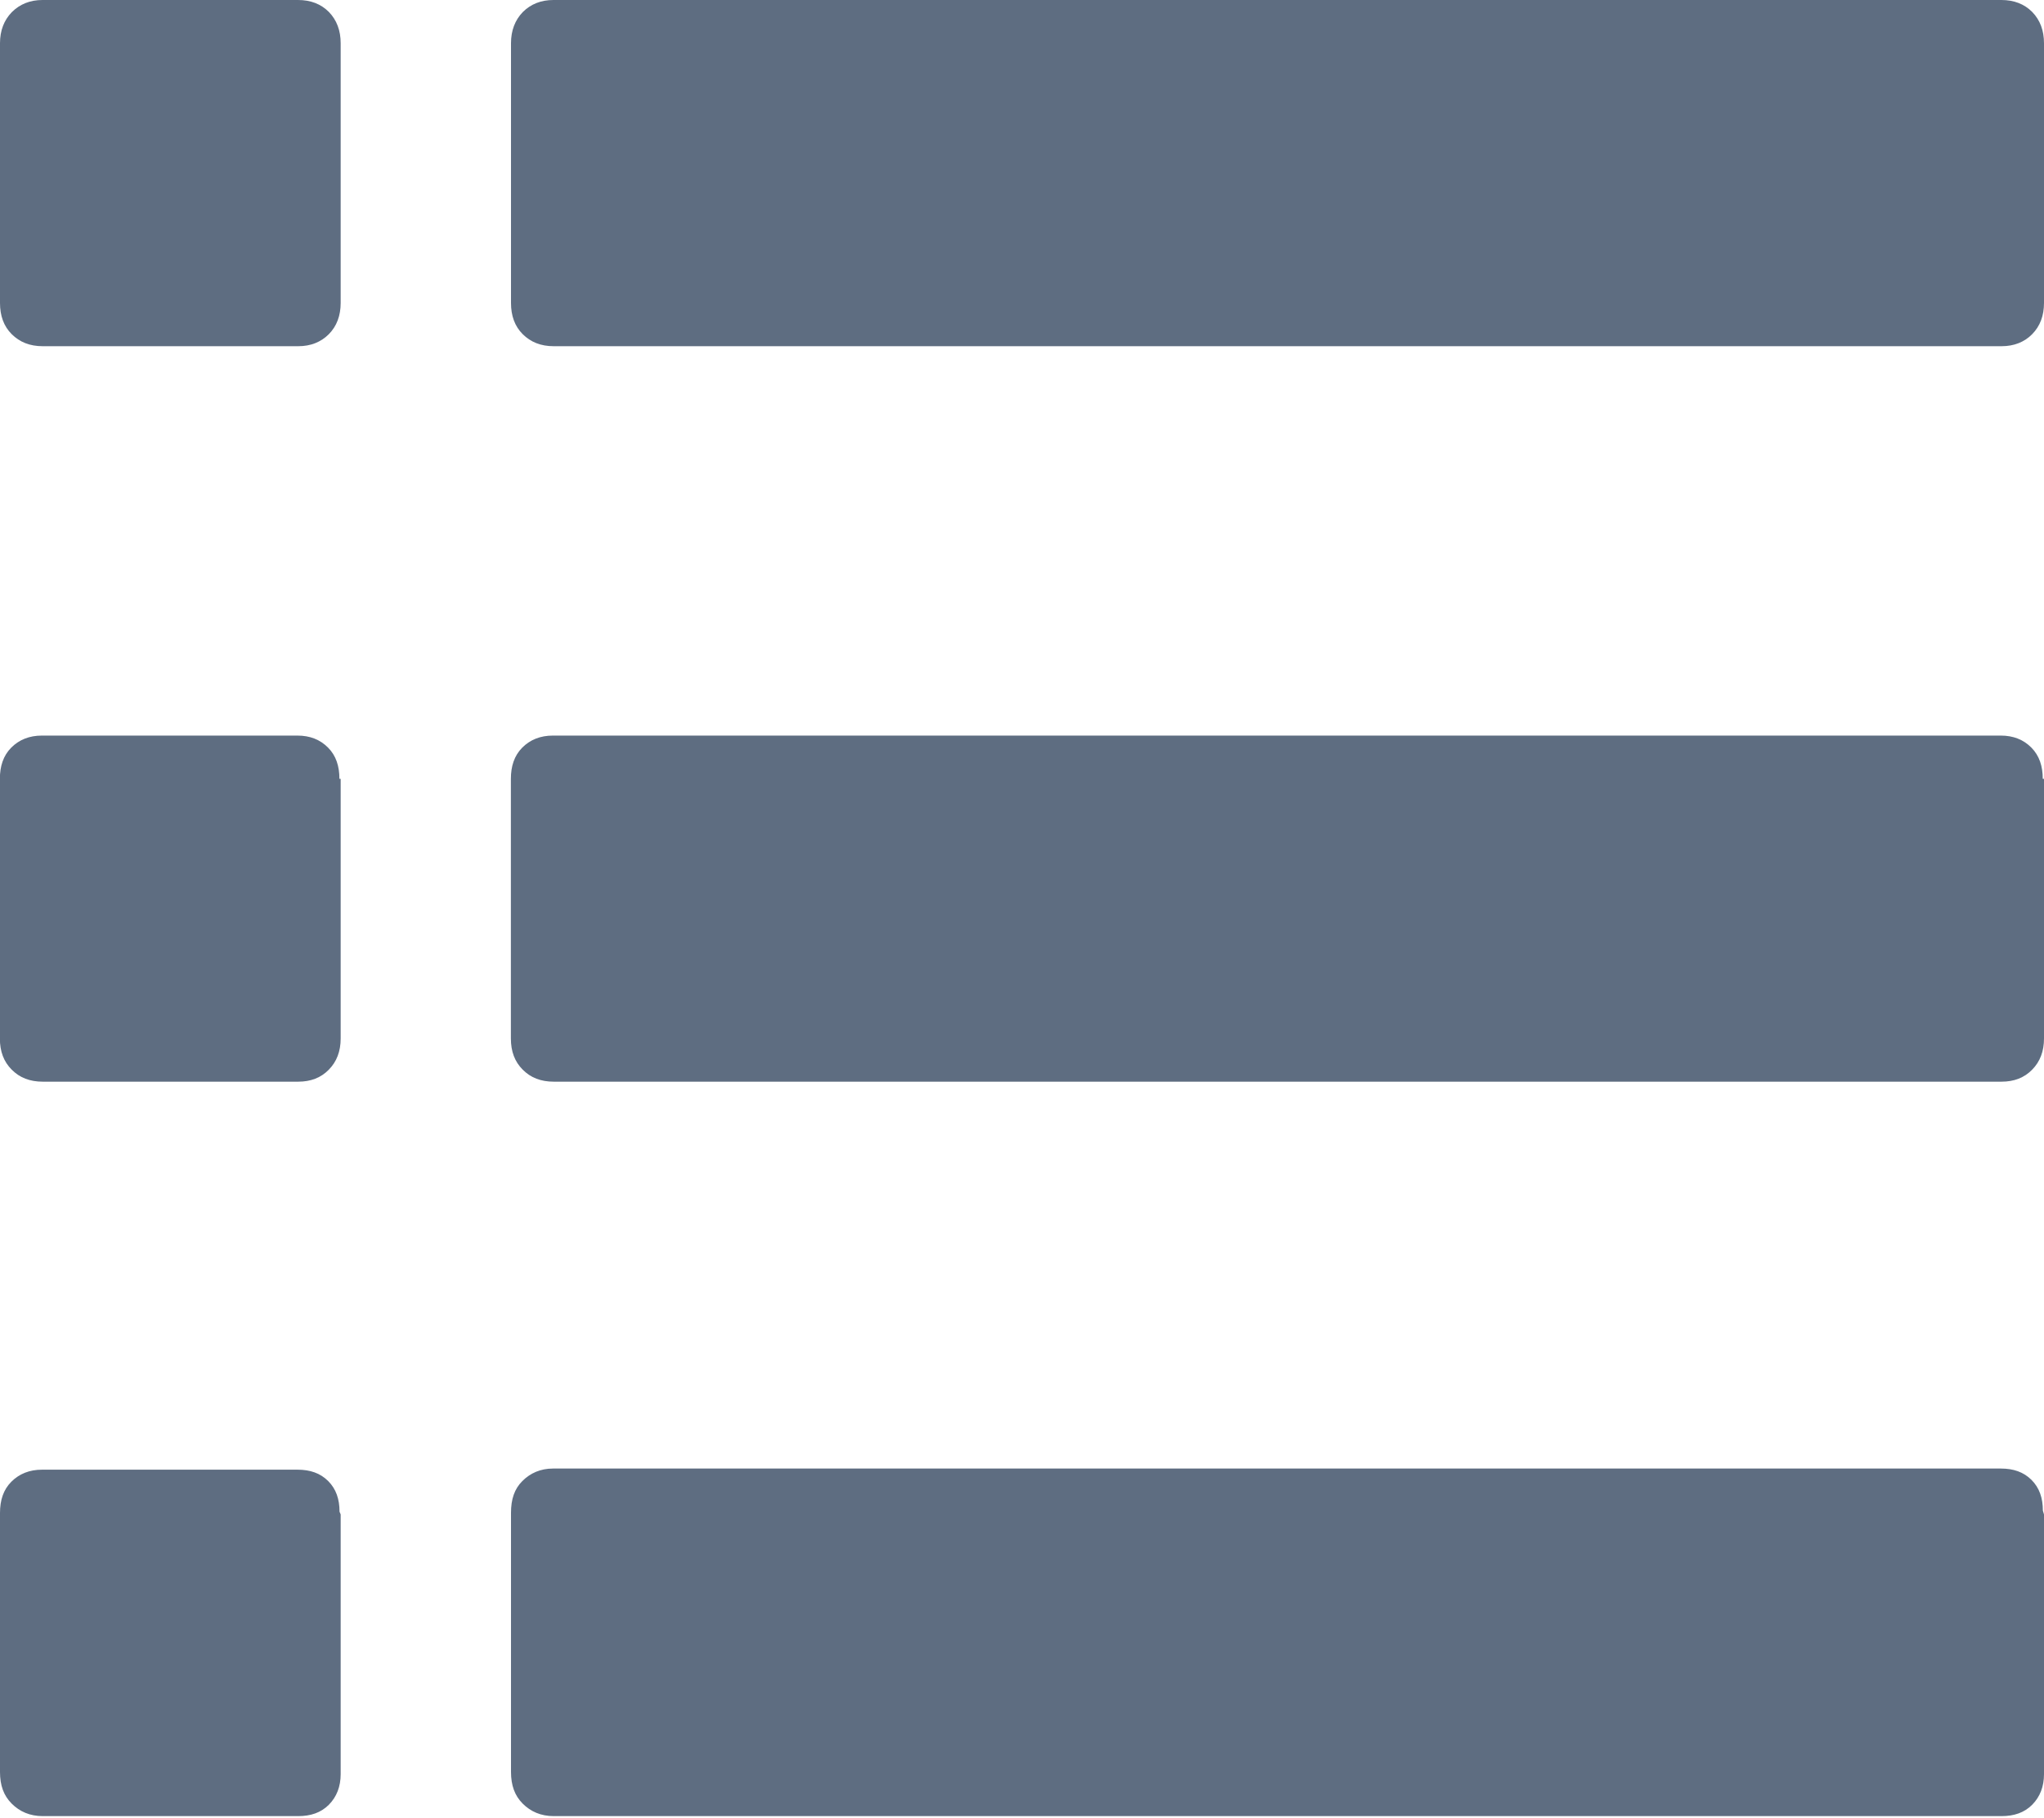
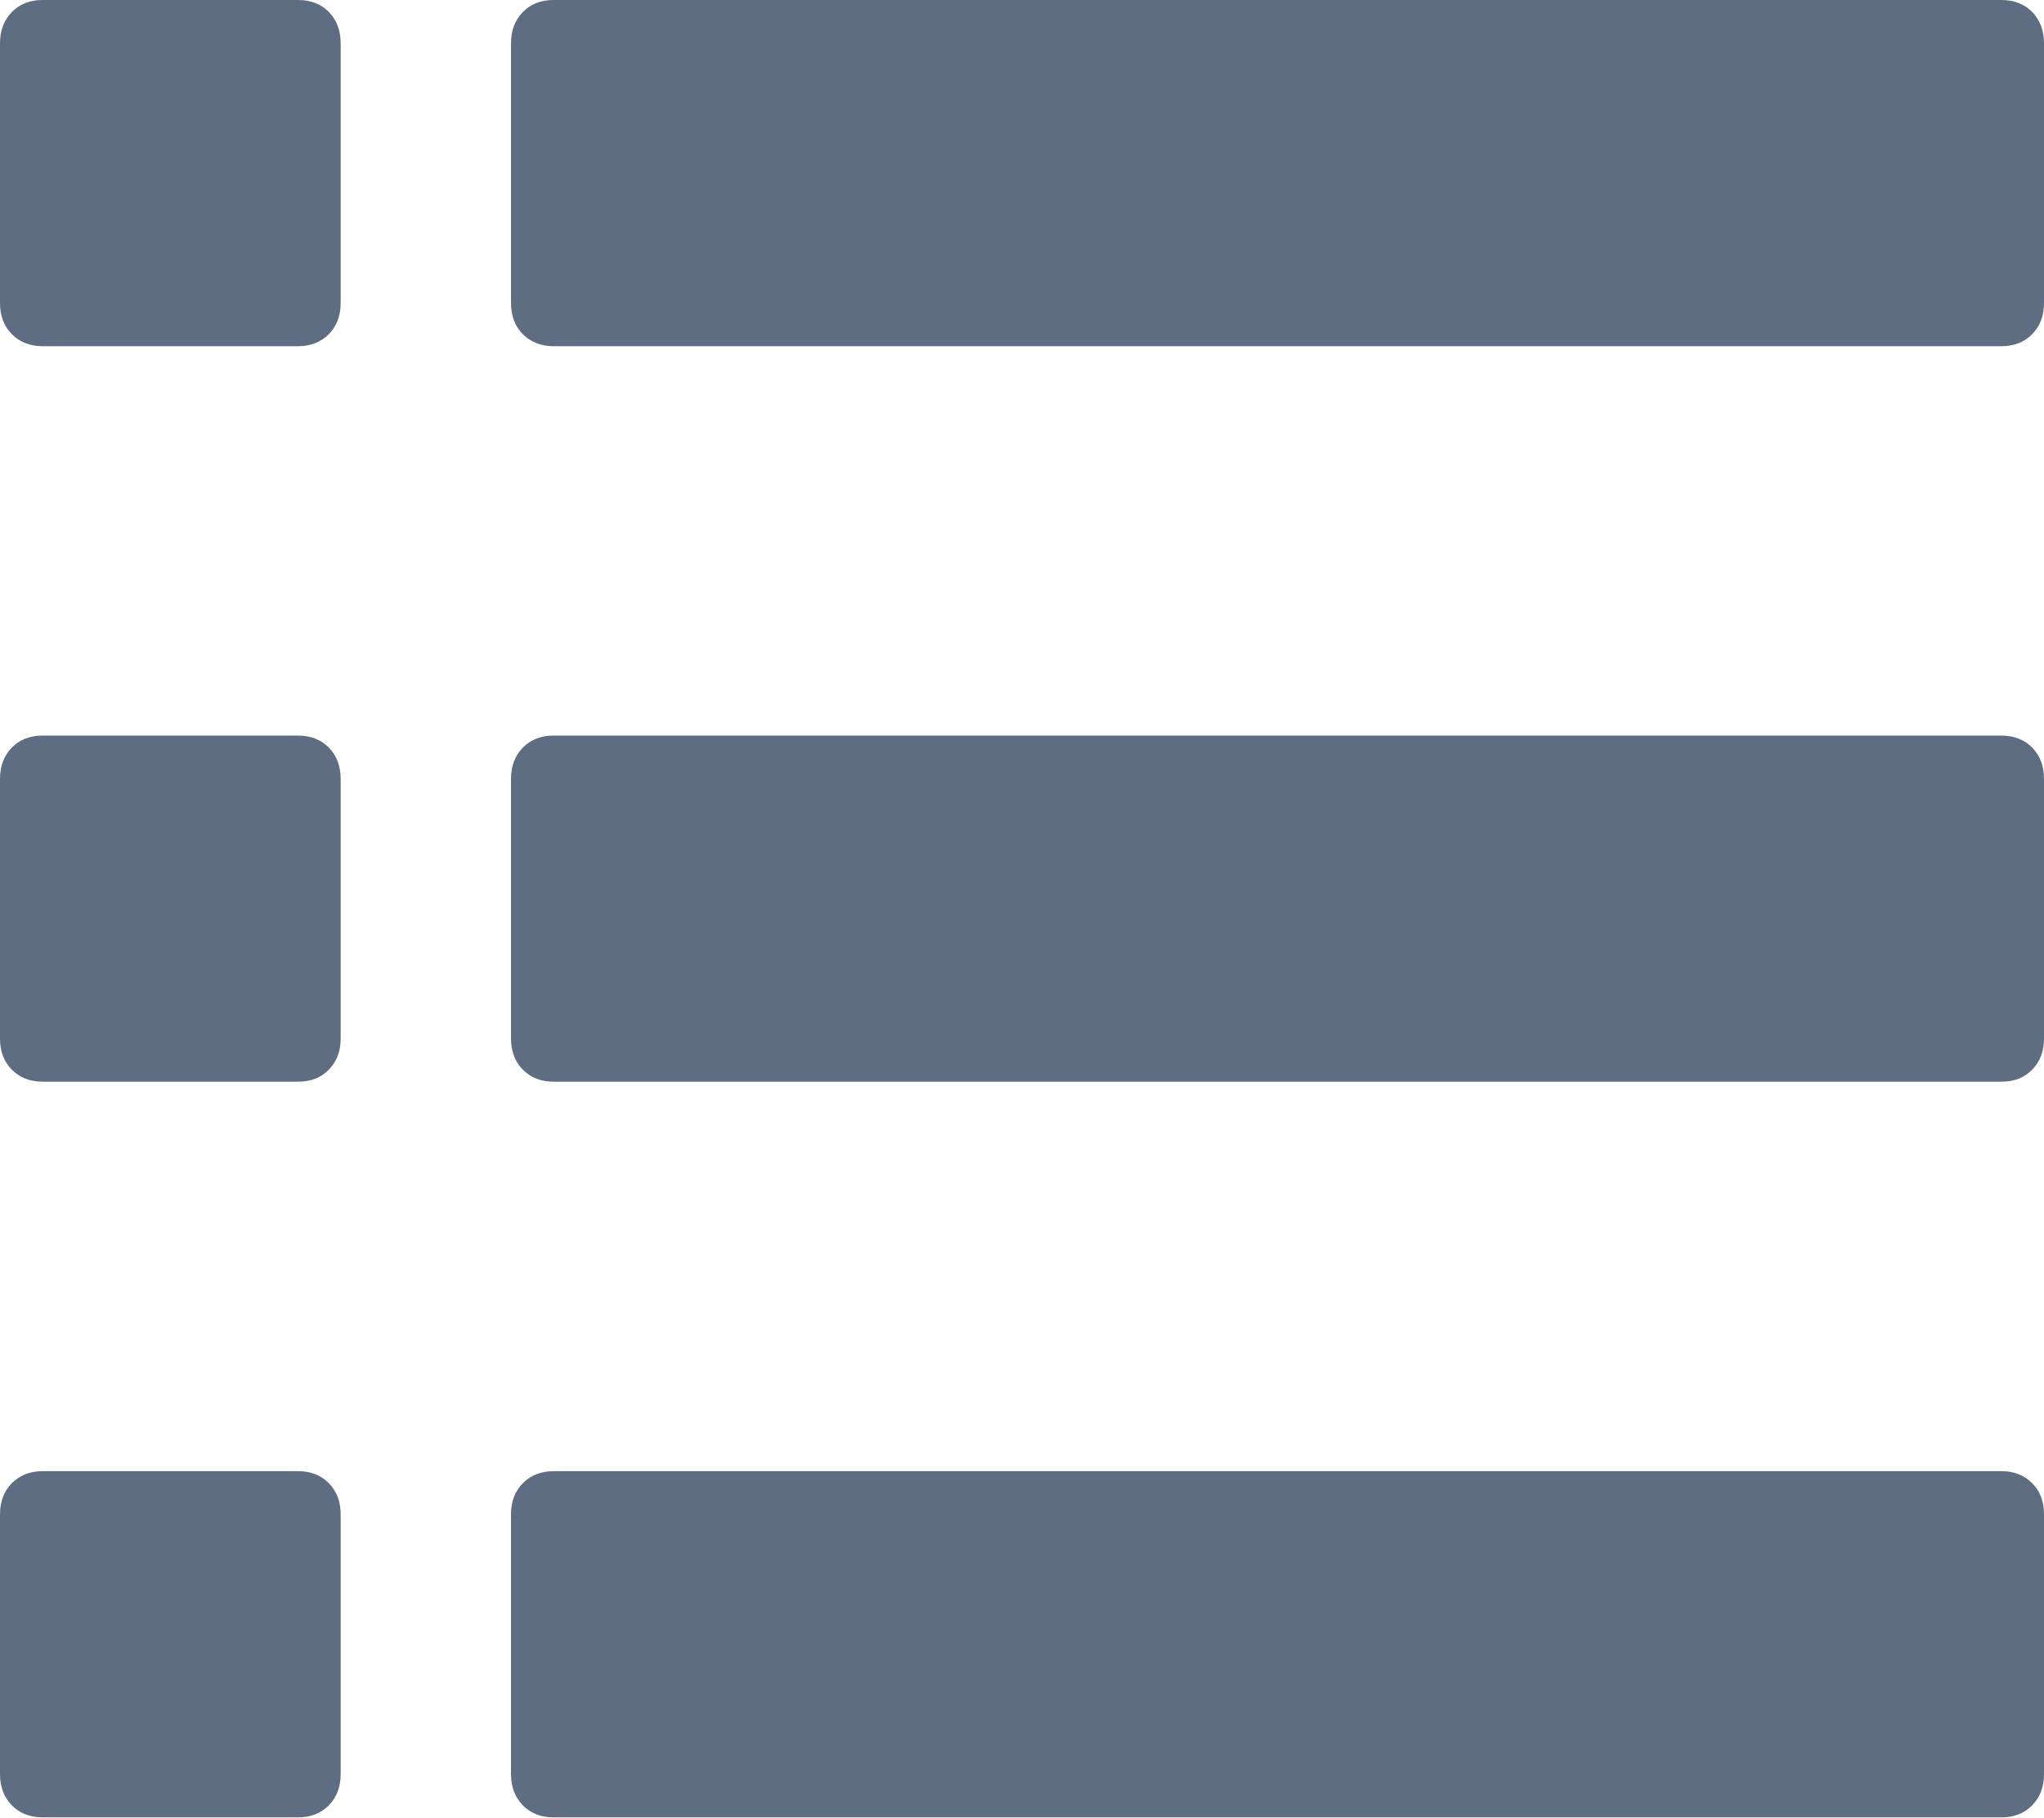
- <svg xmlns="http://www.w3.org/2000/svg" width="18" height="16" viewBox="0 0 18 16">
-   <path fill="#5E6D81" d="M3 .38v2.287c0 .113-.035.205-.104.275-.07.07-.16.106-.27.106H.376c-.113 0-.203-.036-.273-.106S0 2.78 0 2.667V.38C0 .27.035.178.104.107.174.037.264 0 .374 0h2.25c.112 0 .202.035.272.105C2.966.177 3 .27 3 .38zm0 6.477v2.286c0 .113-.035.204-.104.274-.07.072-.16.106-.27.106H.376c-.113 0-.203-.035-.273-.106-.07-.07-.104-.16-.104-.274V6.857c0-.112.03-.204.1-.275.07-.07.16-.106.27-.106h2.25c.11 0 .2.035.27.106.07.07.1.163.1.275zm0 6.476v2.286c0 .11-.035.2-.104.27-.07.07-.16.1-.27.1H.376c-.113 0-.203-.04-.273-.11S0 15.72 0 15.6v-2.28c0-.113.03-.205.1-.275.07-.07.16-.106.27-.106h2.25c.11 0 .2.03.27.1s.1.16.1.27zM18 .38v2.287c0 .113-.035.205-.104.275s-.16.106-.27.106H4.876c-.113 0-.203-.036-.273-.106S4.5 2.78 4.5 2.667V.38c0-.11.035-.203.104-.274.07-.07.16-.106.27-.106h12.75c.112 0 .202.035.272.105.07.072.104.164.104.276zm0 6.477v2.286c0 .113-.035.204-.104.274-.07.072-.16.106-.27.106H4.876c-.113 0-.203-.035-.273-.106-.07-.07-.104-.16-.104-.274V6.857c0-.112.03-.204.1-.275.07-.07.16-.106.27-.106h12.75c.11 0 .2.035.27.106s.1.163.1.275zm0 6.476v2.286c0 .11-.035.2-.104.27-.07.07-.16.1-.27.1H4.876c-.113 0-.203-.04-.273-.11s-.103-.16-.103-.28v-2.28c0-.12.03-.21.1-.28.07-.07.16-.11.27-.11h12.75c.11 0 .2.03.27.1s.1.16.1.27z" />
+ <svg xmlns="http://www.w3.org/2000/svg" version="1.1" x="0px" y="0px" width="18px" height="16px" viewBox="0 0 18 16" enable-background="new 0 0 18 16" xml:space="preserve">
+   <g id="Layer_2">
+ </g>
+   <g id="Layer_1">
+     <g>
+       <path fill="#5E6D81" d="M3,0.381v2.286C3,2.78,2.965,2.872,2.896,2.942c-0.07,0.07-0.16,0.106-0.271,0.106h-2.25    c-0.111,0-0.201-0.036-0.271-0.106C0.035,2.872,0,2.78,0,2.667V0.381c0-0.112,0.035-0.204,0.104-0.275    C0.174,0.035,0.264,0,0.375,0h2.25c0.111,0,0.201,0.035,0.271,0.105C2.965,0.177,3,0.269,3,0.381z M3,6.857v2.286    c0,0.113-0.035,0.204-0.104,0.274c-0.07,0.072-0.16,0.106-0.271,0.106h-2.25c-0.111,0-0.201-0.035-0.271-0.106    C0.035,9.347,0,9.256,0,9.143V6.857c0-0.112,0.035-0.204,0.104-0.275c0.07-0.071,0.16-0.106,0.271-0.106h2.25    c0.111,0,0.201,0.035,0.271,0.106C2.965,6.653,3,6.745,3,6.857z M3,13.333v2.286c0,0.113-0.035,0.204-0.104,0.275    C2.826,15.965,2.736,16,2.625,16h-2.25c-0.111,0-0.201-0.035-0.271-0.106C0.035,15.823,0,15.732,0,15.619v-2.286    c0-0.113,0.035-0.205,0.104-0.275c0.07-0.07,0.16-0.106,0.271-0.106h2.25c0.111,0,0.201,0.036,0.271,0.106    C2.965,13.129,3,13.22,3,13.333z M18,0.381v2.286c0,0.113-0.035,0.205-0.104,0.275s-0.159,0.106-0.271,0.106H4.875    c-0.111,0-0.201-0.036-0.271-0.106C4.535,2.872,4.5,2.78,4.5,2.667V0.381c0-0.112,0.035-0.204,0.104-0.275    C4.674,0.035,4.764,0,4.875,0h12.75c0.111,0,0.201,0.035,0.271,0.105C17.965,0.177,18,0.269,18,0.381z M18,6.857v2.286    c0,0.113-0.035,0.204-0.104,0.274c-0.069,0.072-0.159,0.106-0.271,0.106H4.875c-0.111,0-0.201-0.035-0.271-0.106    C4.535,9.347,4.5,9.256,4.5,9.143V6.857c0-0.112,0.035-0.204,0.104-0.275c0.07-0.071,0.16-0.106,0.271-0.106h12.75    c0.111,0,0.201,0.035,0.271,0.106S18,6.745,18,6.857z M18,13.333v2.286c0,0.113-0.035,0.204-0.104,0.275    C17.826,15.965,17.736,16,17.625,16H4.875c-0.111,0-0.201-0.035-0.271-0.106C4.535,15.823,4.5,15.732,4.5,15.619v-2.286    c0-0.113,0.035-0.205,0.104-0.275c0.07-0.07,0.16-0.106,0.271-0.106h12.75c0.111,0,0.201,0.036,0.271,0.106S18,13.22,18,13.333z" />
+     </g>
+   </g>
</svg>
